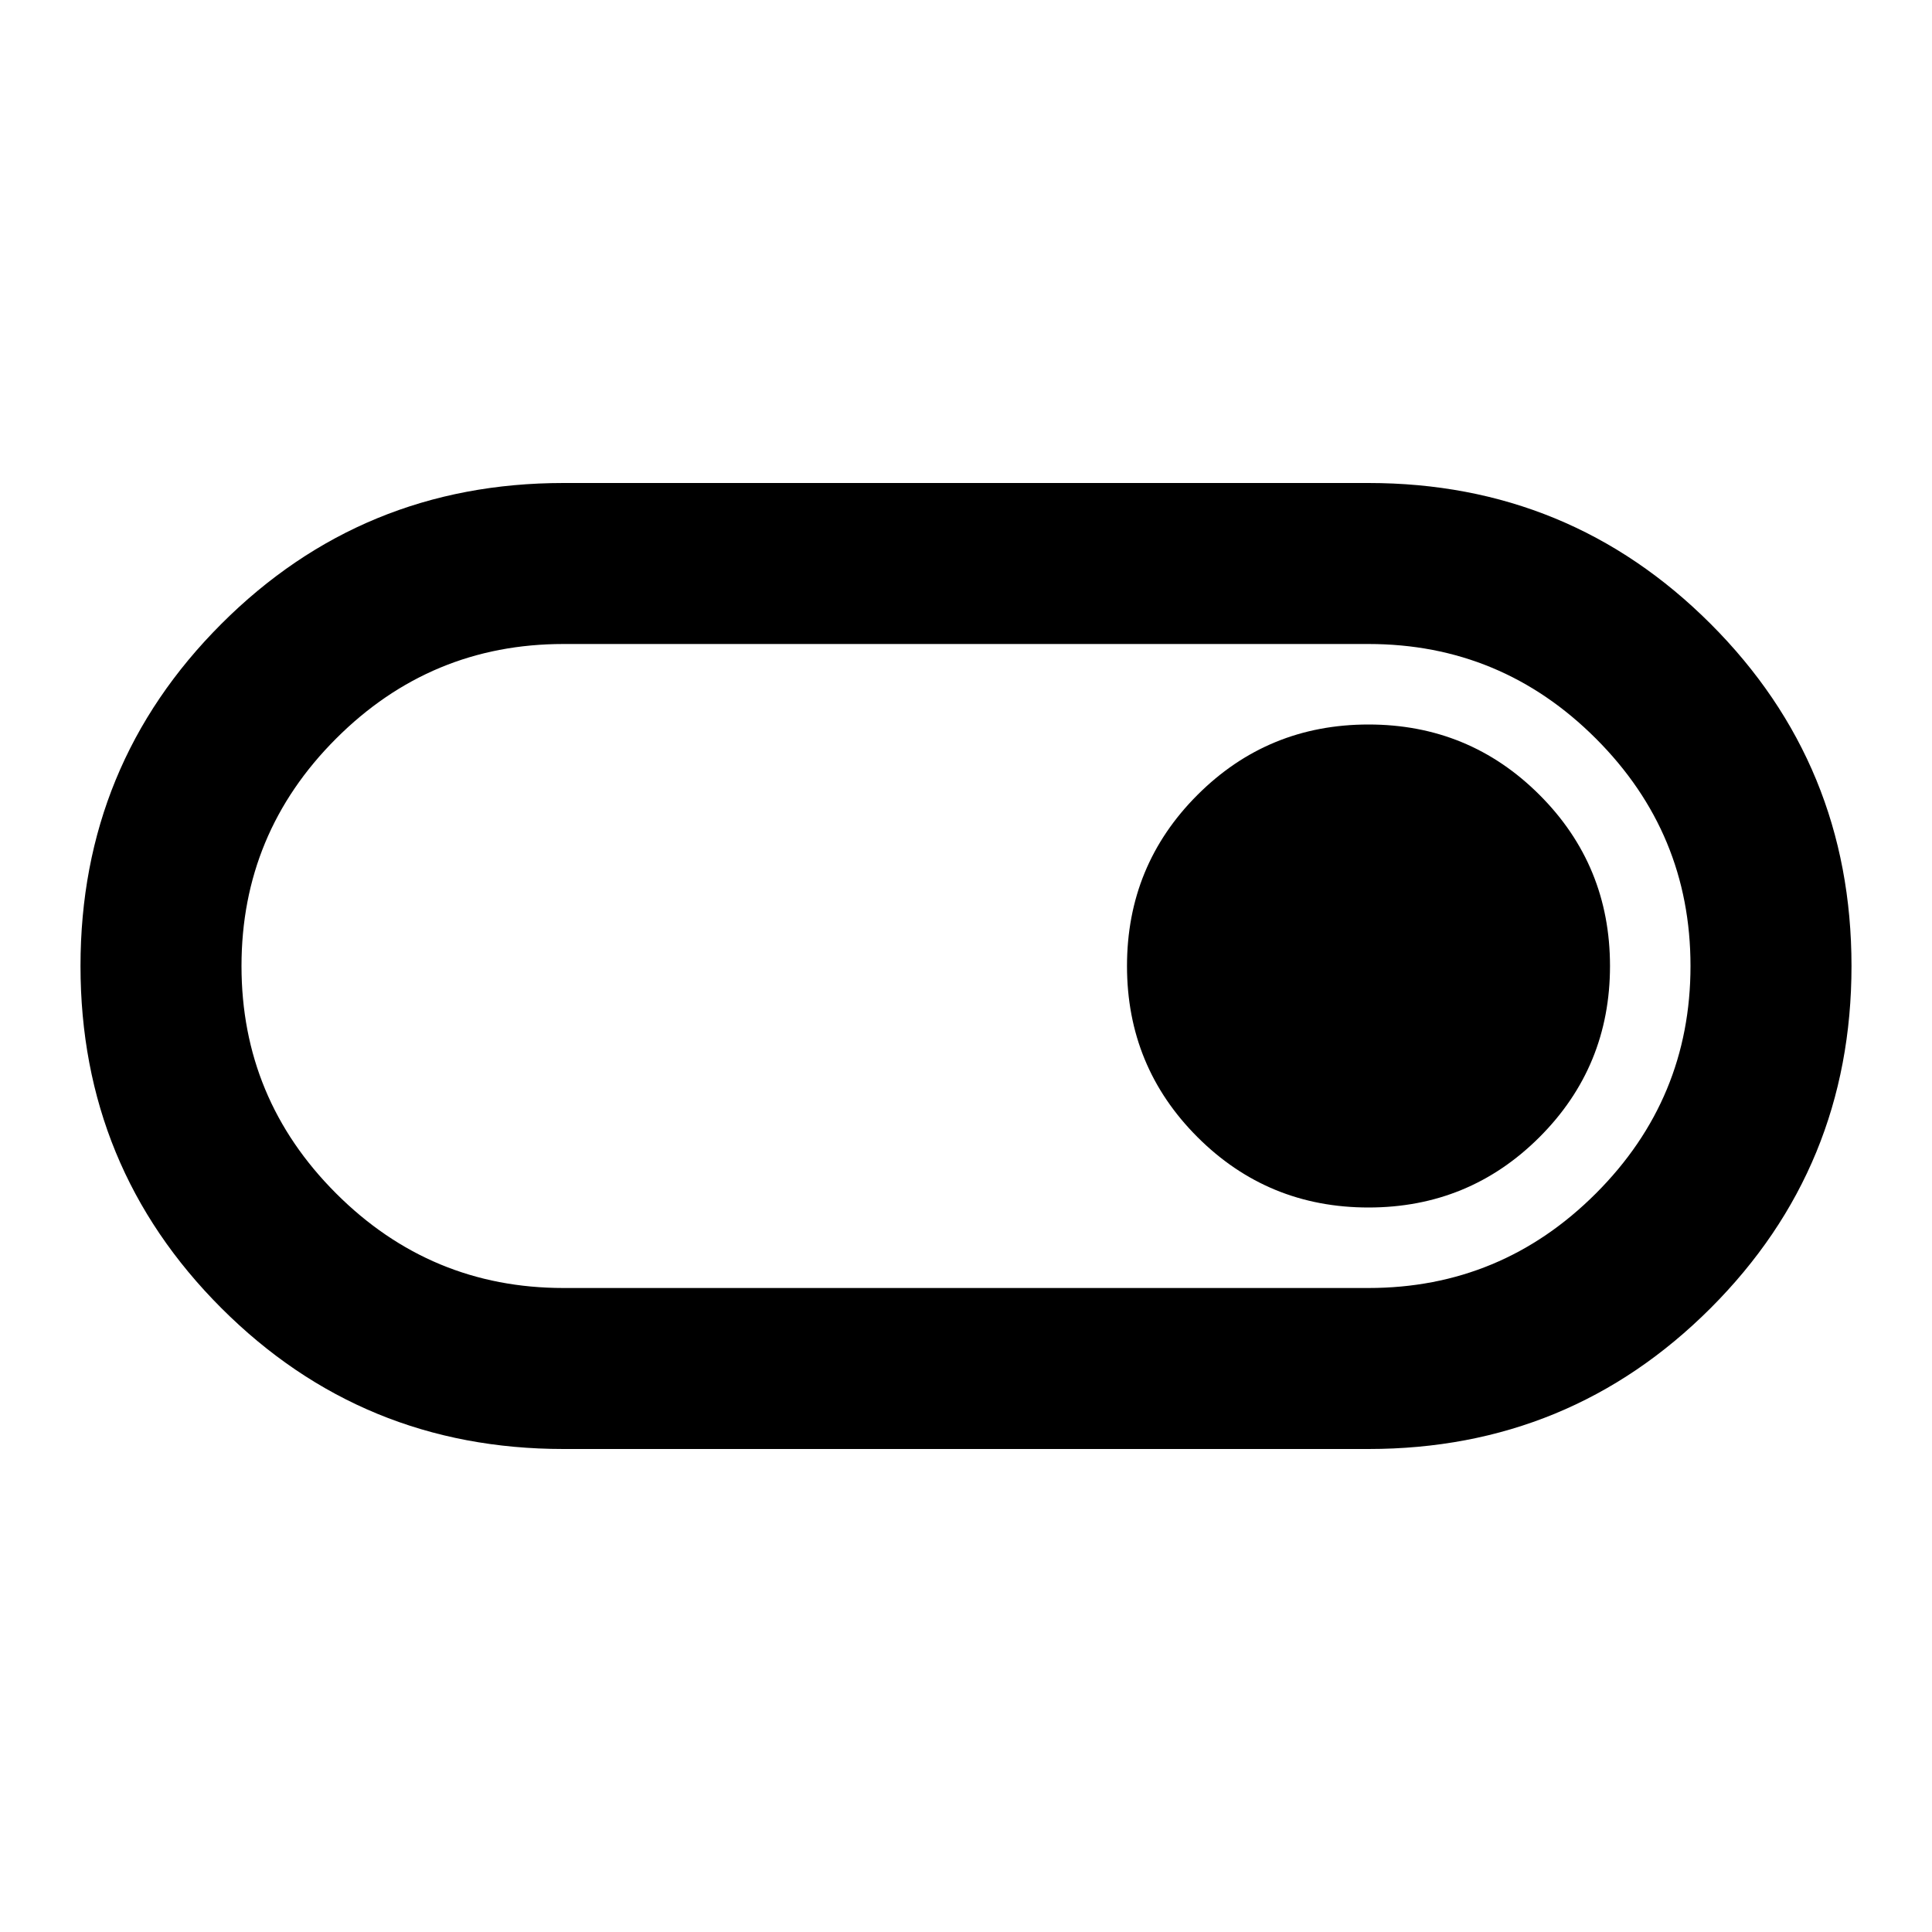
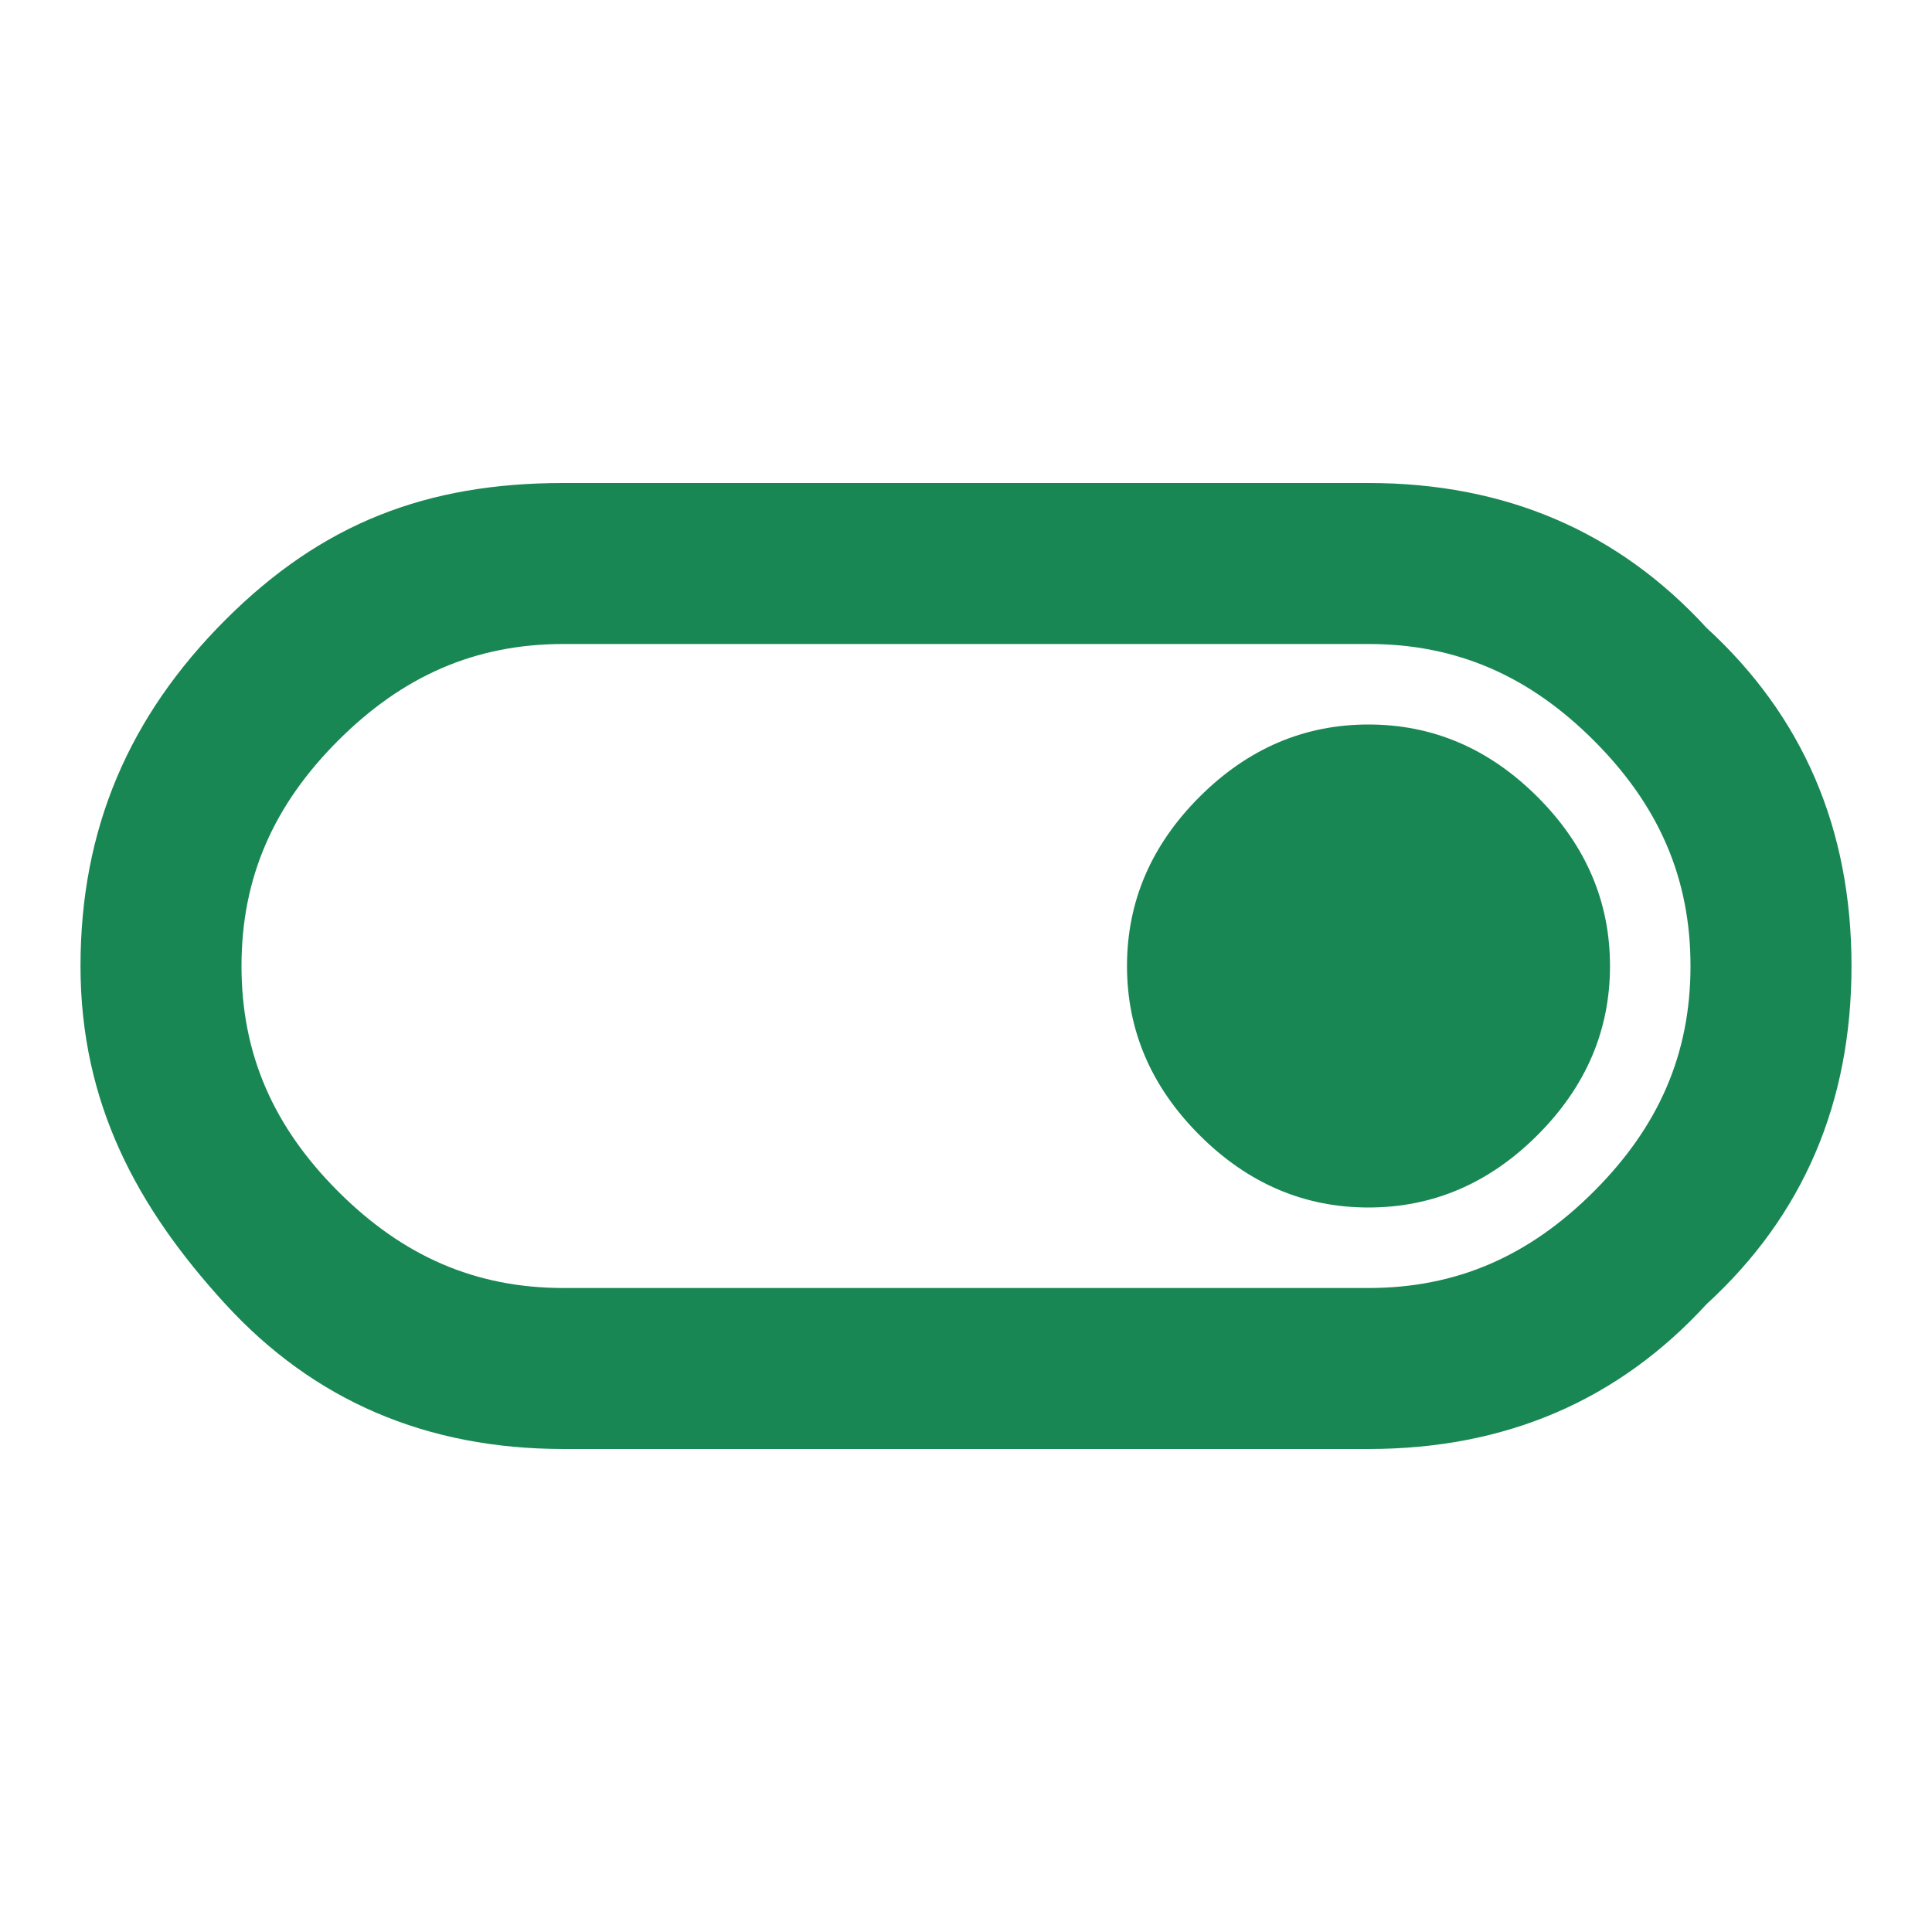
- <svg xmlns="http://www.w3.org/2000/svg" height="24" viewBox="0 -960 960 960" width="24">
-   <path d="M280-240q-100 0-170-70T40-480q0-100 70-170t170-70h400q100 0 170 70t70 170q0 100-70 170t-170 70H280Zm0-80h400q66 0 113-47t47-113q0-66-47-113t-113-47H280q-66 0-113 47t-47 113q0 66 47 113t113 47Zm400-40q50 0 85-35t35-85q0-50-35-85t-85-35q-50 0-85 35t-35 85q0 50 35 85t85 35ZM480-480Z" />
+ <svg xmlns="http://www.w3.org/2000/svg" version="1.1" id="Capa_1" x="0px" y="0px" viewBox="0 0 24 24" style="enable-background:new 0 0 24 24;" xml:space="preserve">
+   <style type="text/css">
+ 	.st0{fill:#198754;}
+ </style>
+   <path class="st0" d="M7,18c-1.7,0-3.1-0.6-4.2-1.8S1,13.7,1,12s0.6-3.1,1.8-4.3S5.3,6,7,6h10c1.7,0,3.1,0.6,4.2,1.8  C22.4,8.9,23,10.3,23,12s-0.6,3.1-1.8,4.2C20.1,17.4,18.7,18,17,18H7z M7,16h10c1.1,0,2-0.4,2.8-1.2S21,13.1,21,12s-0.4-2-1.2-2.8  S18.1,8,17,8H7C5.9,8,5,8.4,4.2,9.2S3,10.9,3,12s0.4,2,1.2,2.8S5.9,16,7,16z M17,15c0.8,0,1.5-0.3,2.1-0.9c0.6-0.6,0.9-1.3,0.9-2.1  s-0.3-1.5-0.9-2.1C18.5,9.3,17.8,9,17,9c-0.8,0-1.5,0.3-2.1,0.9S14,11.2,14,12s0.3,1.5,0.9,2.1C15.5,14.7,16.2,15,17,15z" />
</svg>
